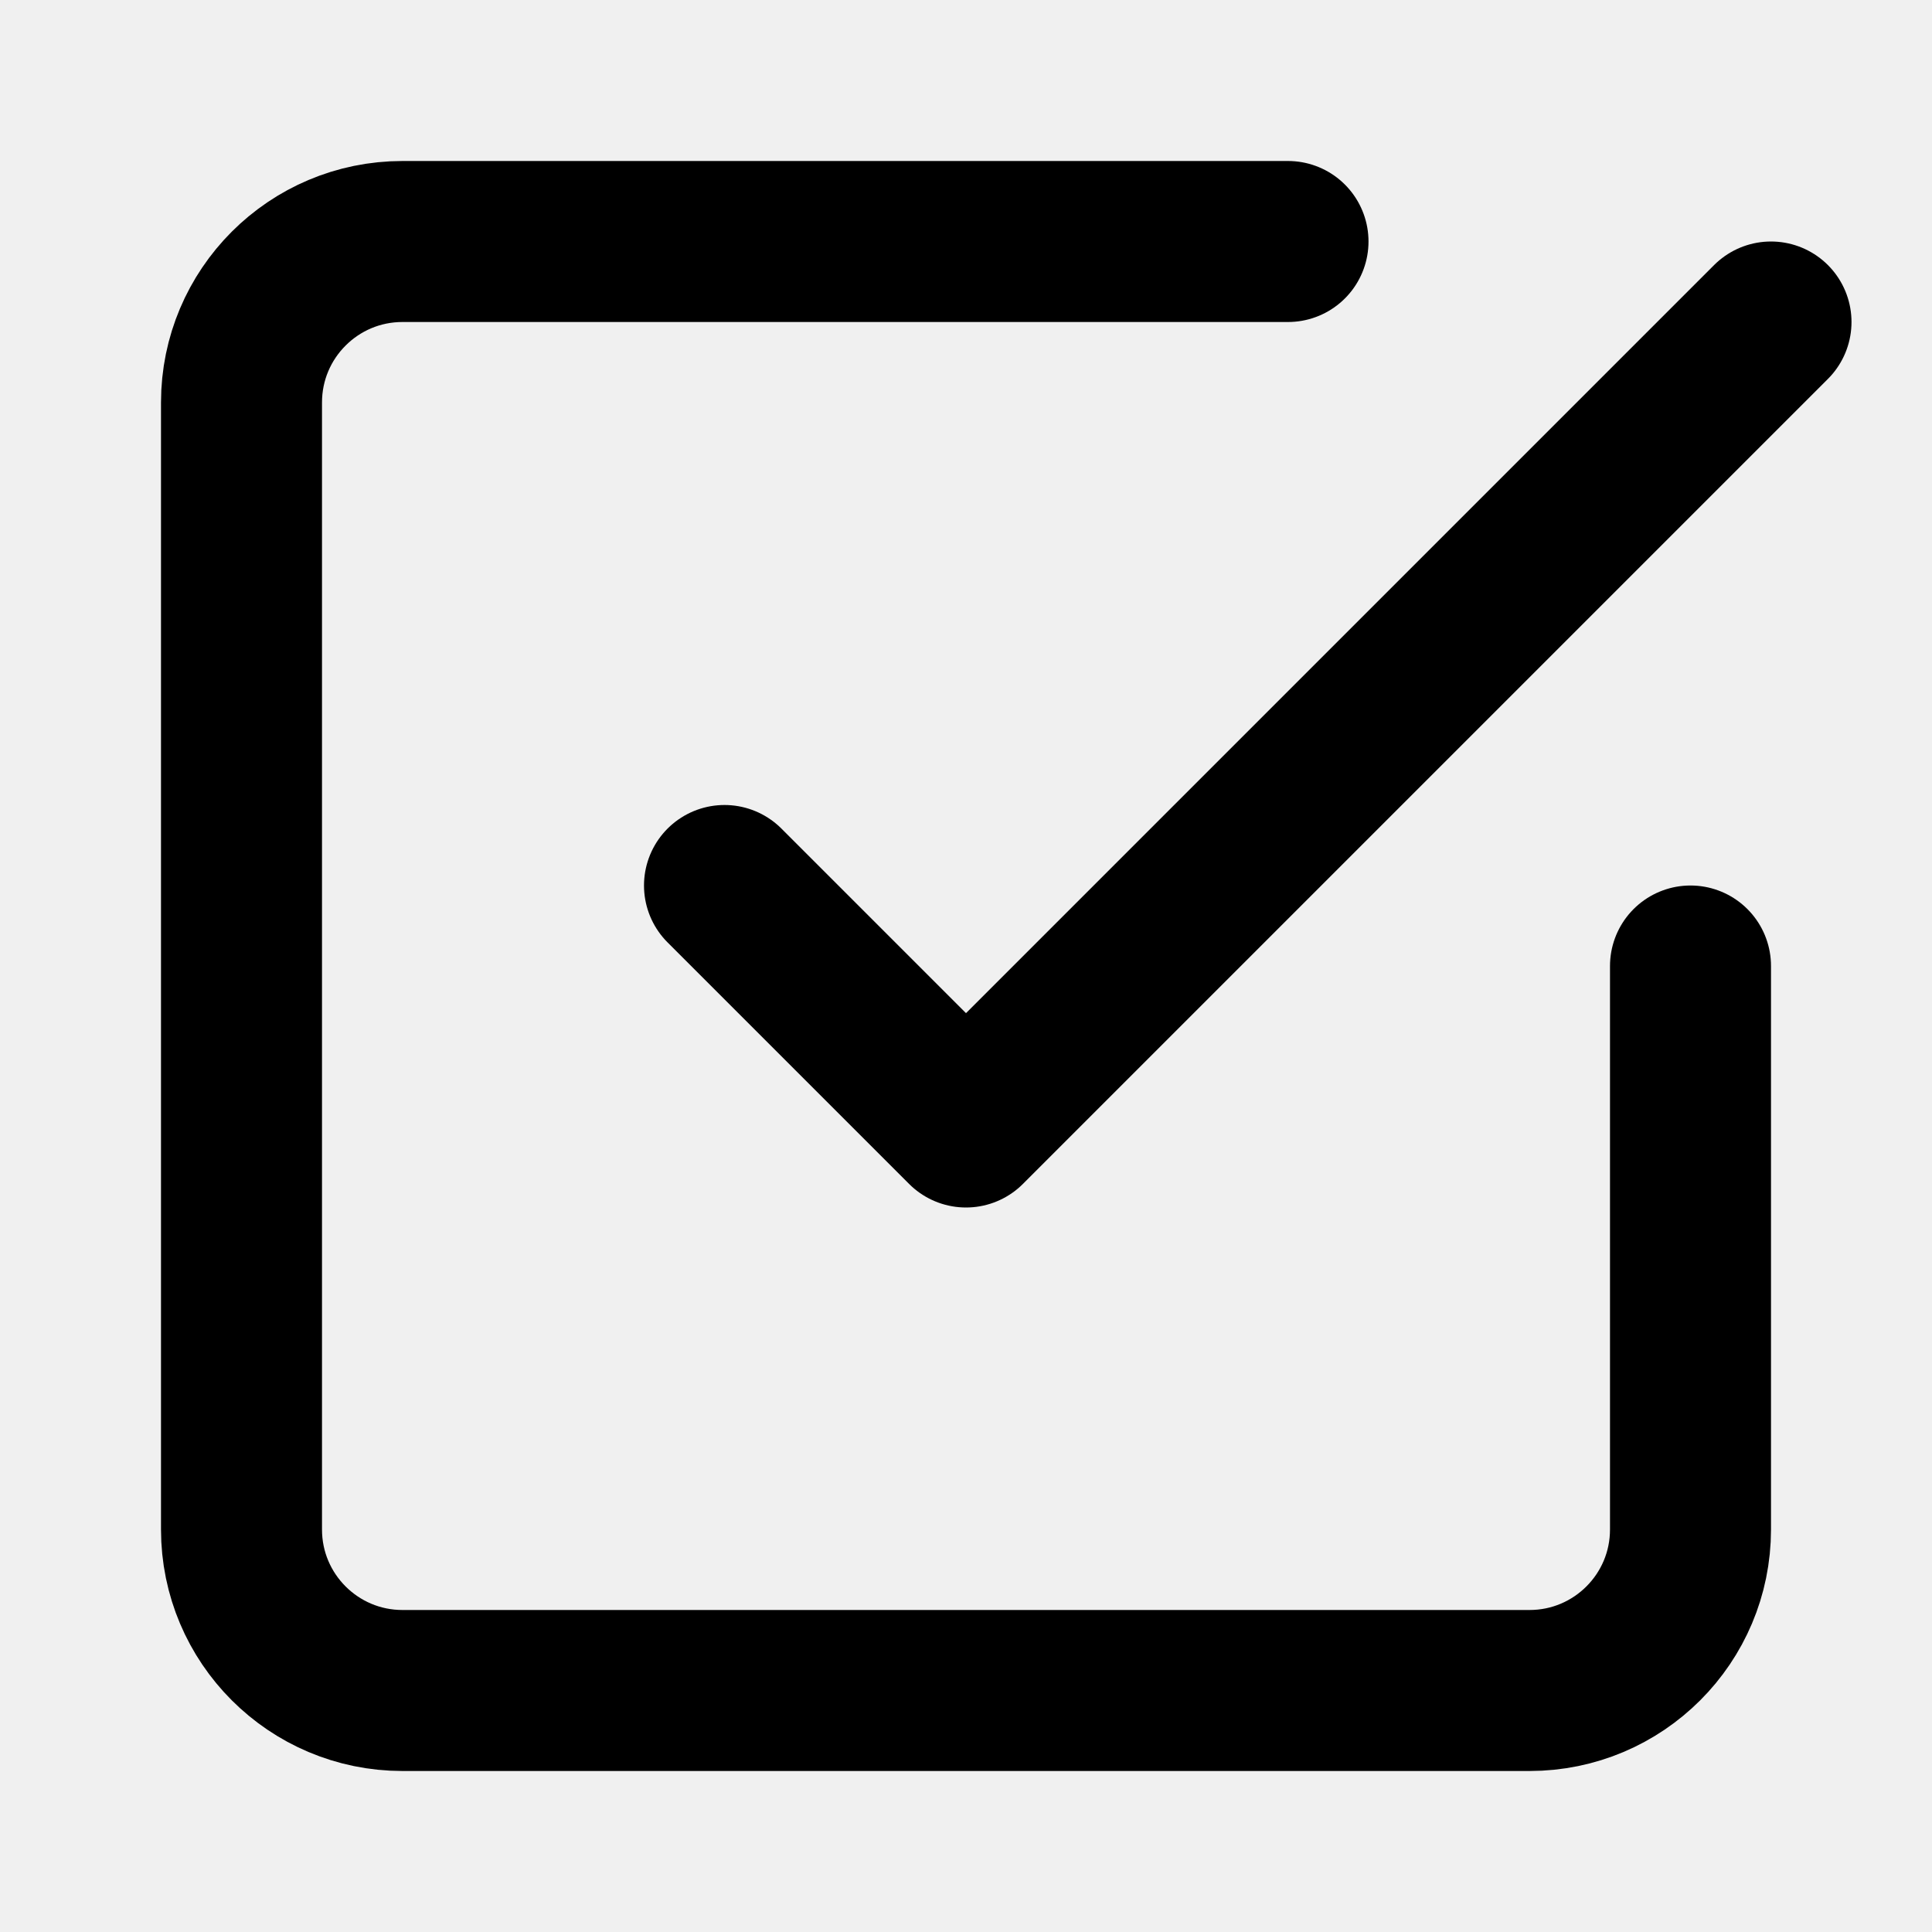
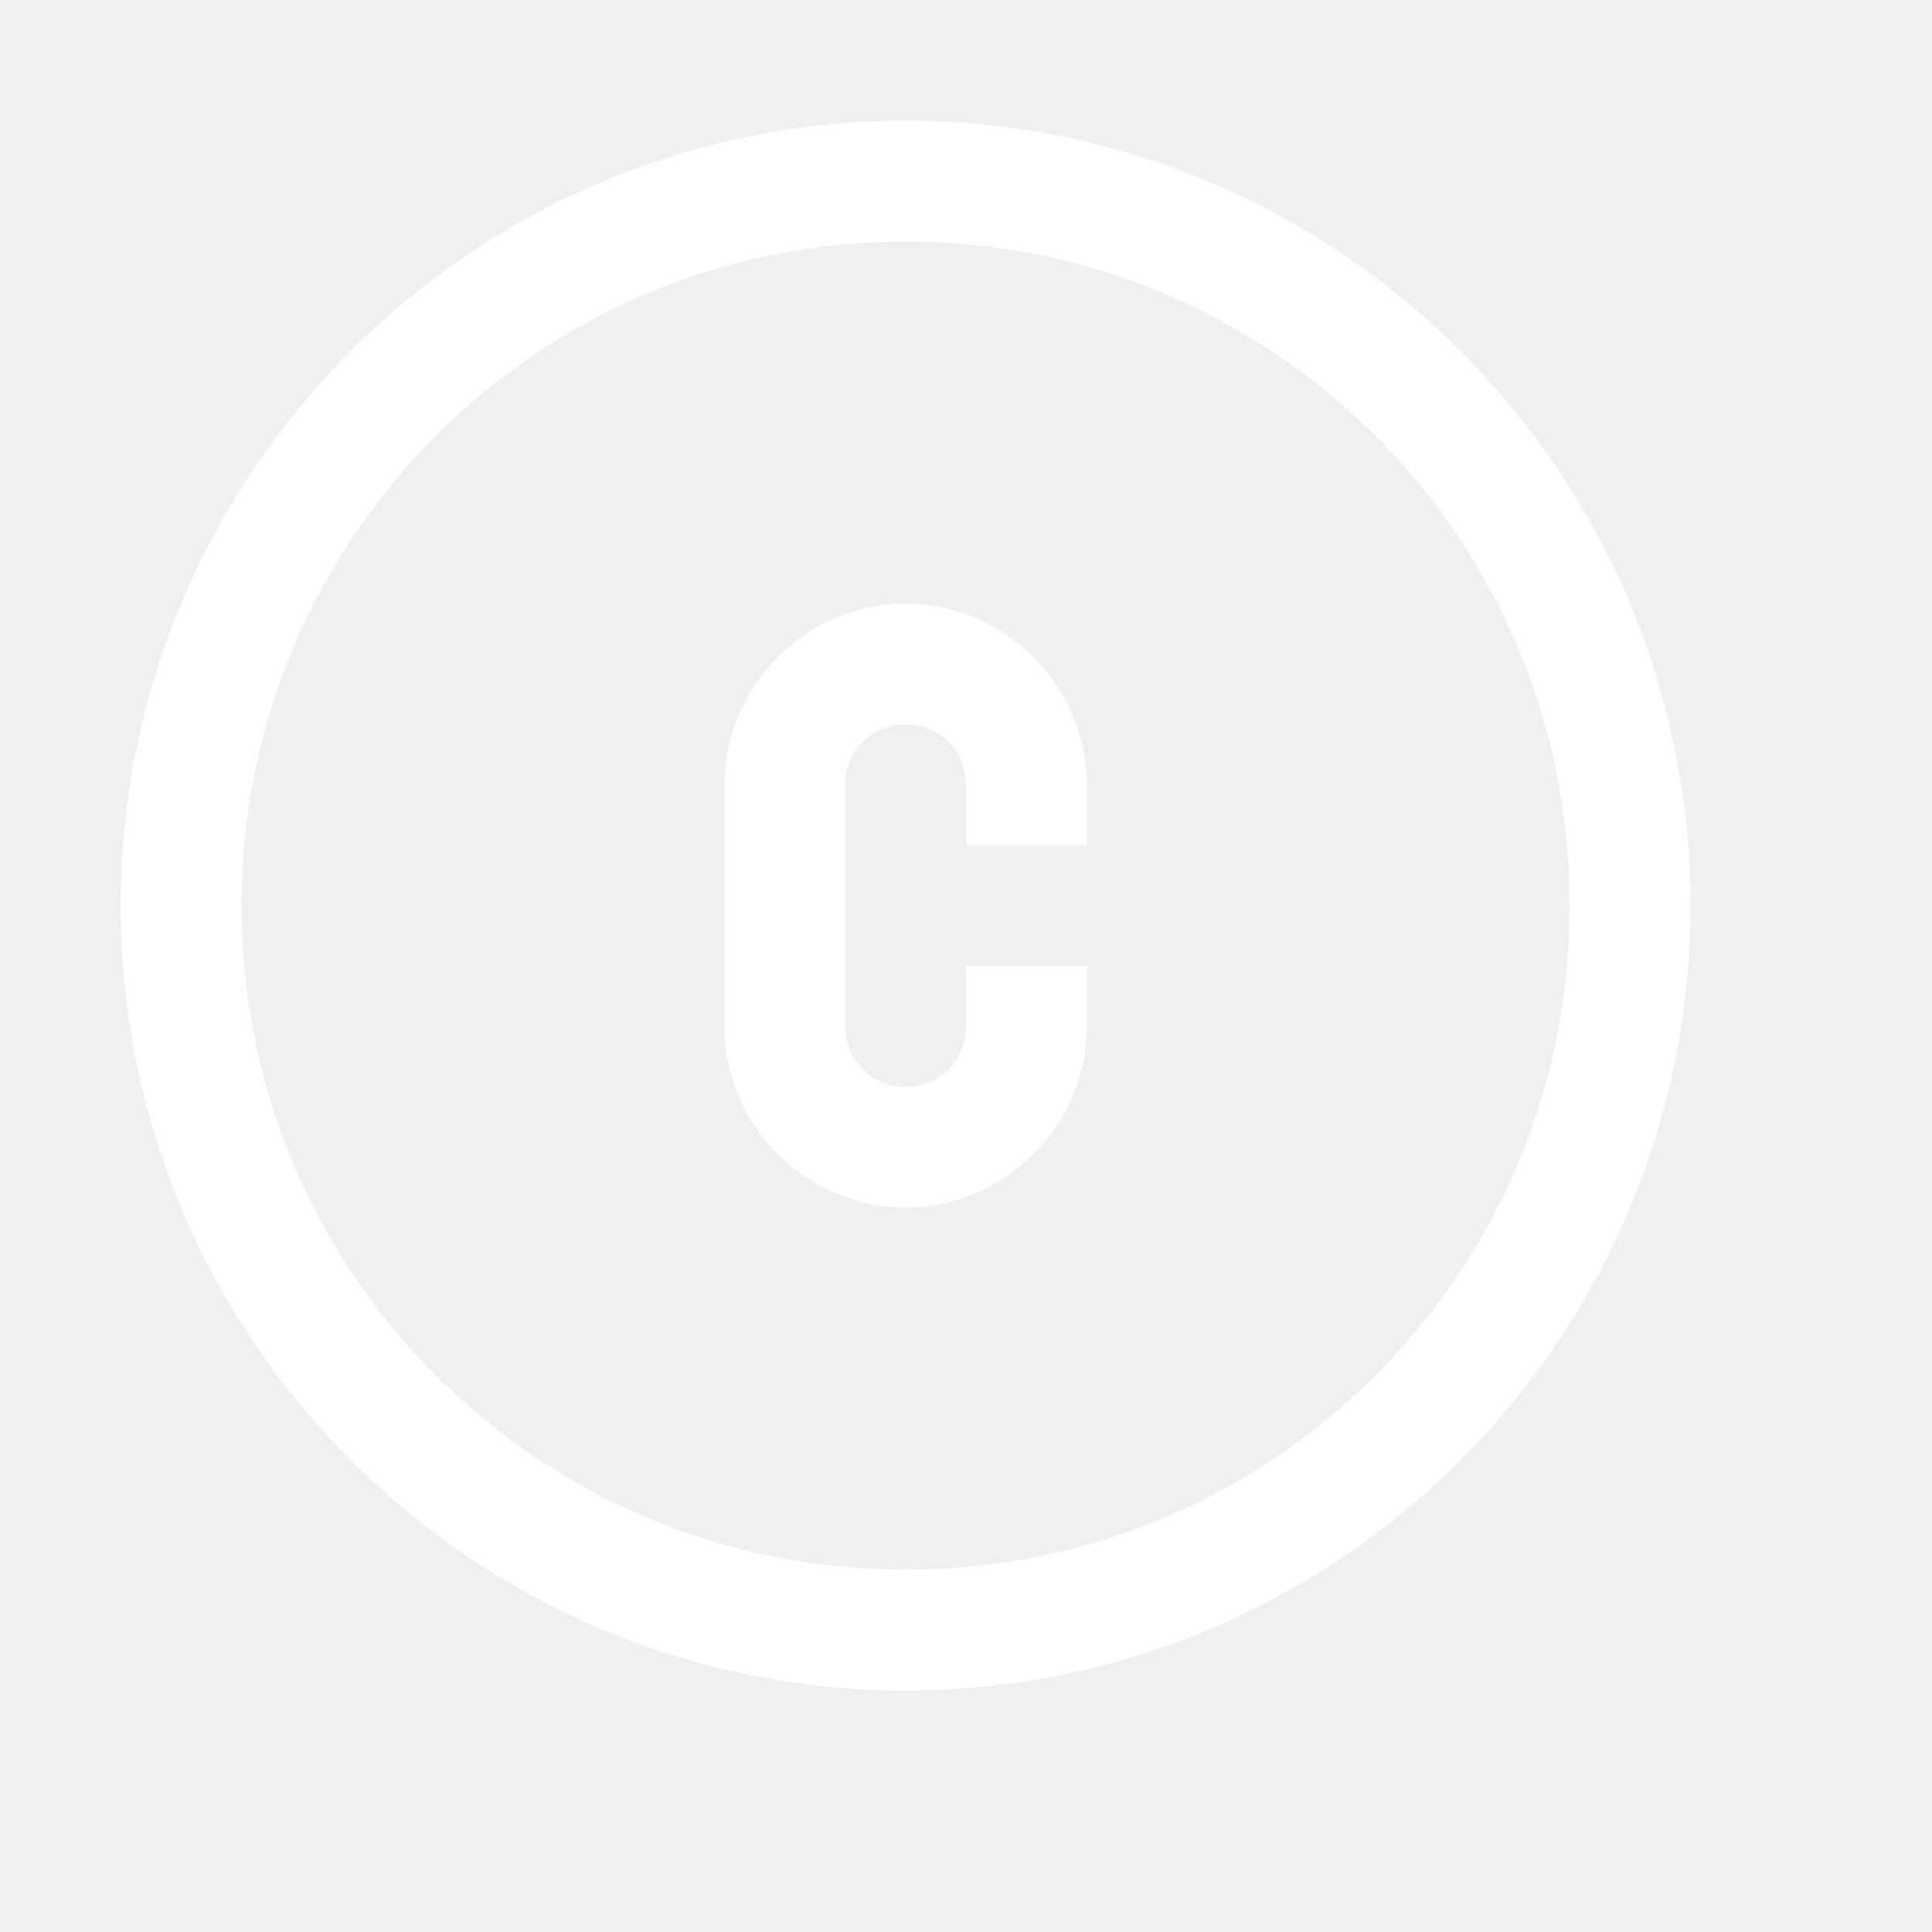
- <svg xmlns="http://www.w3.org/2000/svg" width="24" height="24" viewBox="0 0 24 24" fill="none" stroke="currentColor" stroke-width="2" stroke-linecap="round" stroke-linejoin="round" class="feather feather-check-square">
-   <polyline points="9 11 12 14 22 4" />
-   <path d="M21 12v7a2 2 0 0 1-2 2H5a2 2 0 0 1-2-2V5a2 2 0 0 1 2-2h11" />
+ <svg xmlns="http://www.w3.org/2000/svg" viewBox="0 0 16 16" fill="#ffffff" width="16px" height="16px">
+   <path style="line-height:normal;text-indent:0;text-align:start;text-decoration-line:none;text-decoration-style:solid;text-decoration-color:#000;text-transform:none;block-progression:tb;isolation:auto;mix-blend-mode:normal" d="M 7.5 1 C 3.916 1 1 3.916 1 7.5 C 1 11.084 3.916 14 7.5 14 C 11.084 14 14 11.084 14 7.5 C 14 3.916 11.084 1 7.5 1 z M 7.5 2 C 10.543 2 13 4.457 13 7.5 C 13 10.543 10.543 13 7.5 13 C 4.457 13 2 10.543 2 7.5 C 2 4.457 4.457 2 7.5 2 z M 7.5 5 C 6.677 5 6 5.677 6 6.5 L 6 7.5 L 6 8.5 C 6 9.323 6.677 10 7.5 10 C 8.323 10 9 9.323 9 8.5 L 9 8 L 8 8 L 8 8.5 C 8 8.781 7.781 9 7.5 9 C 7.219 9 7 8.781 7 8.5 L 7 7.5 L 7 6.5 C 7 6.219 7.219 6 7.5 6 C 7.781 6 8 6.219 8 6.5 L 8 7 L 9 7 L 9 6.5 C 9 5.677 8.323 5 7.5 5 z" font-weight="400" font-family="sans-serif" white-space="normal" overflow="visible" fill="#ffffff" />
</svg>
